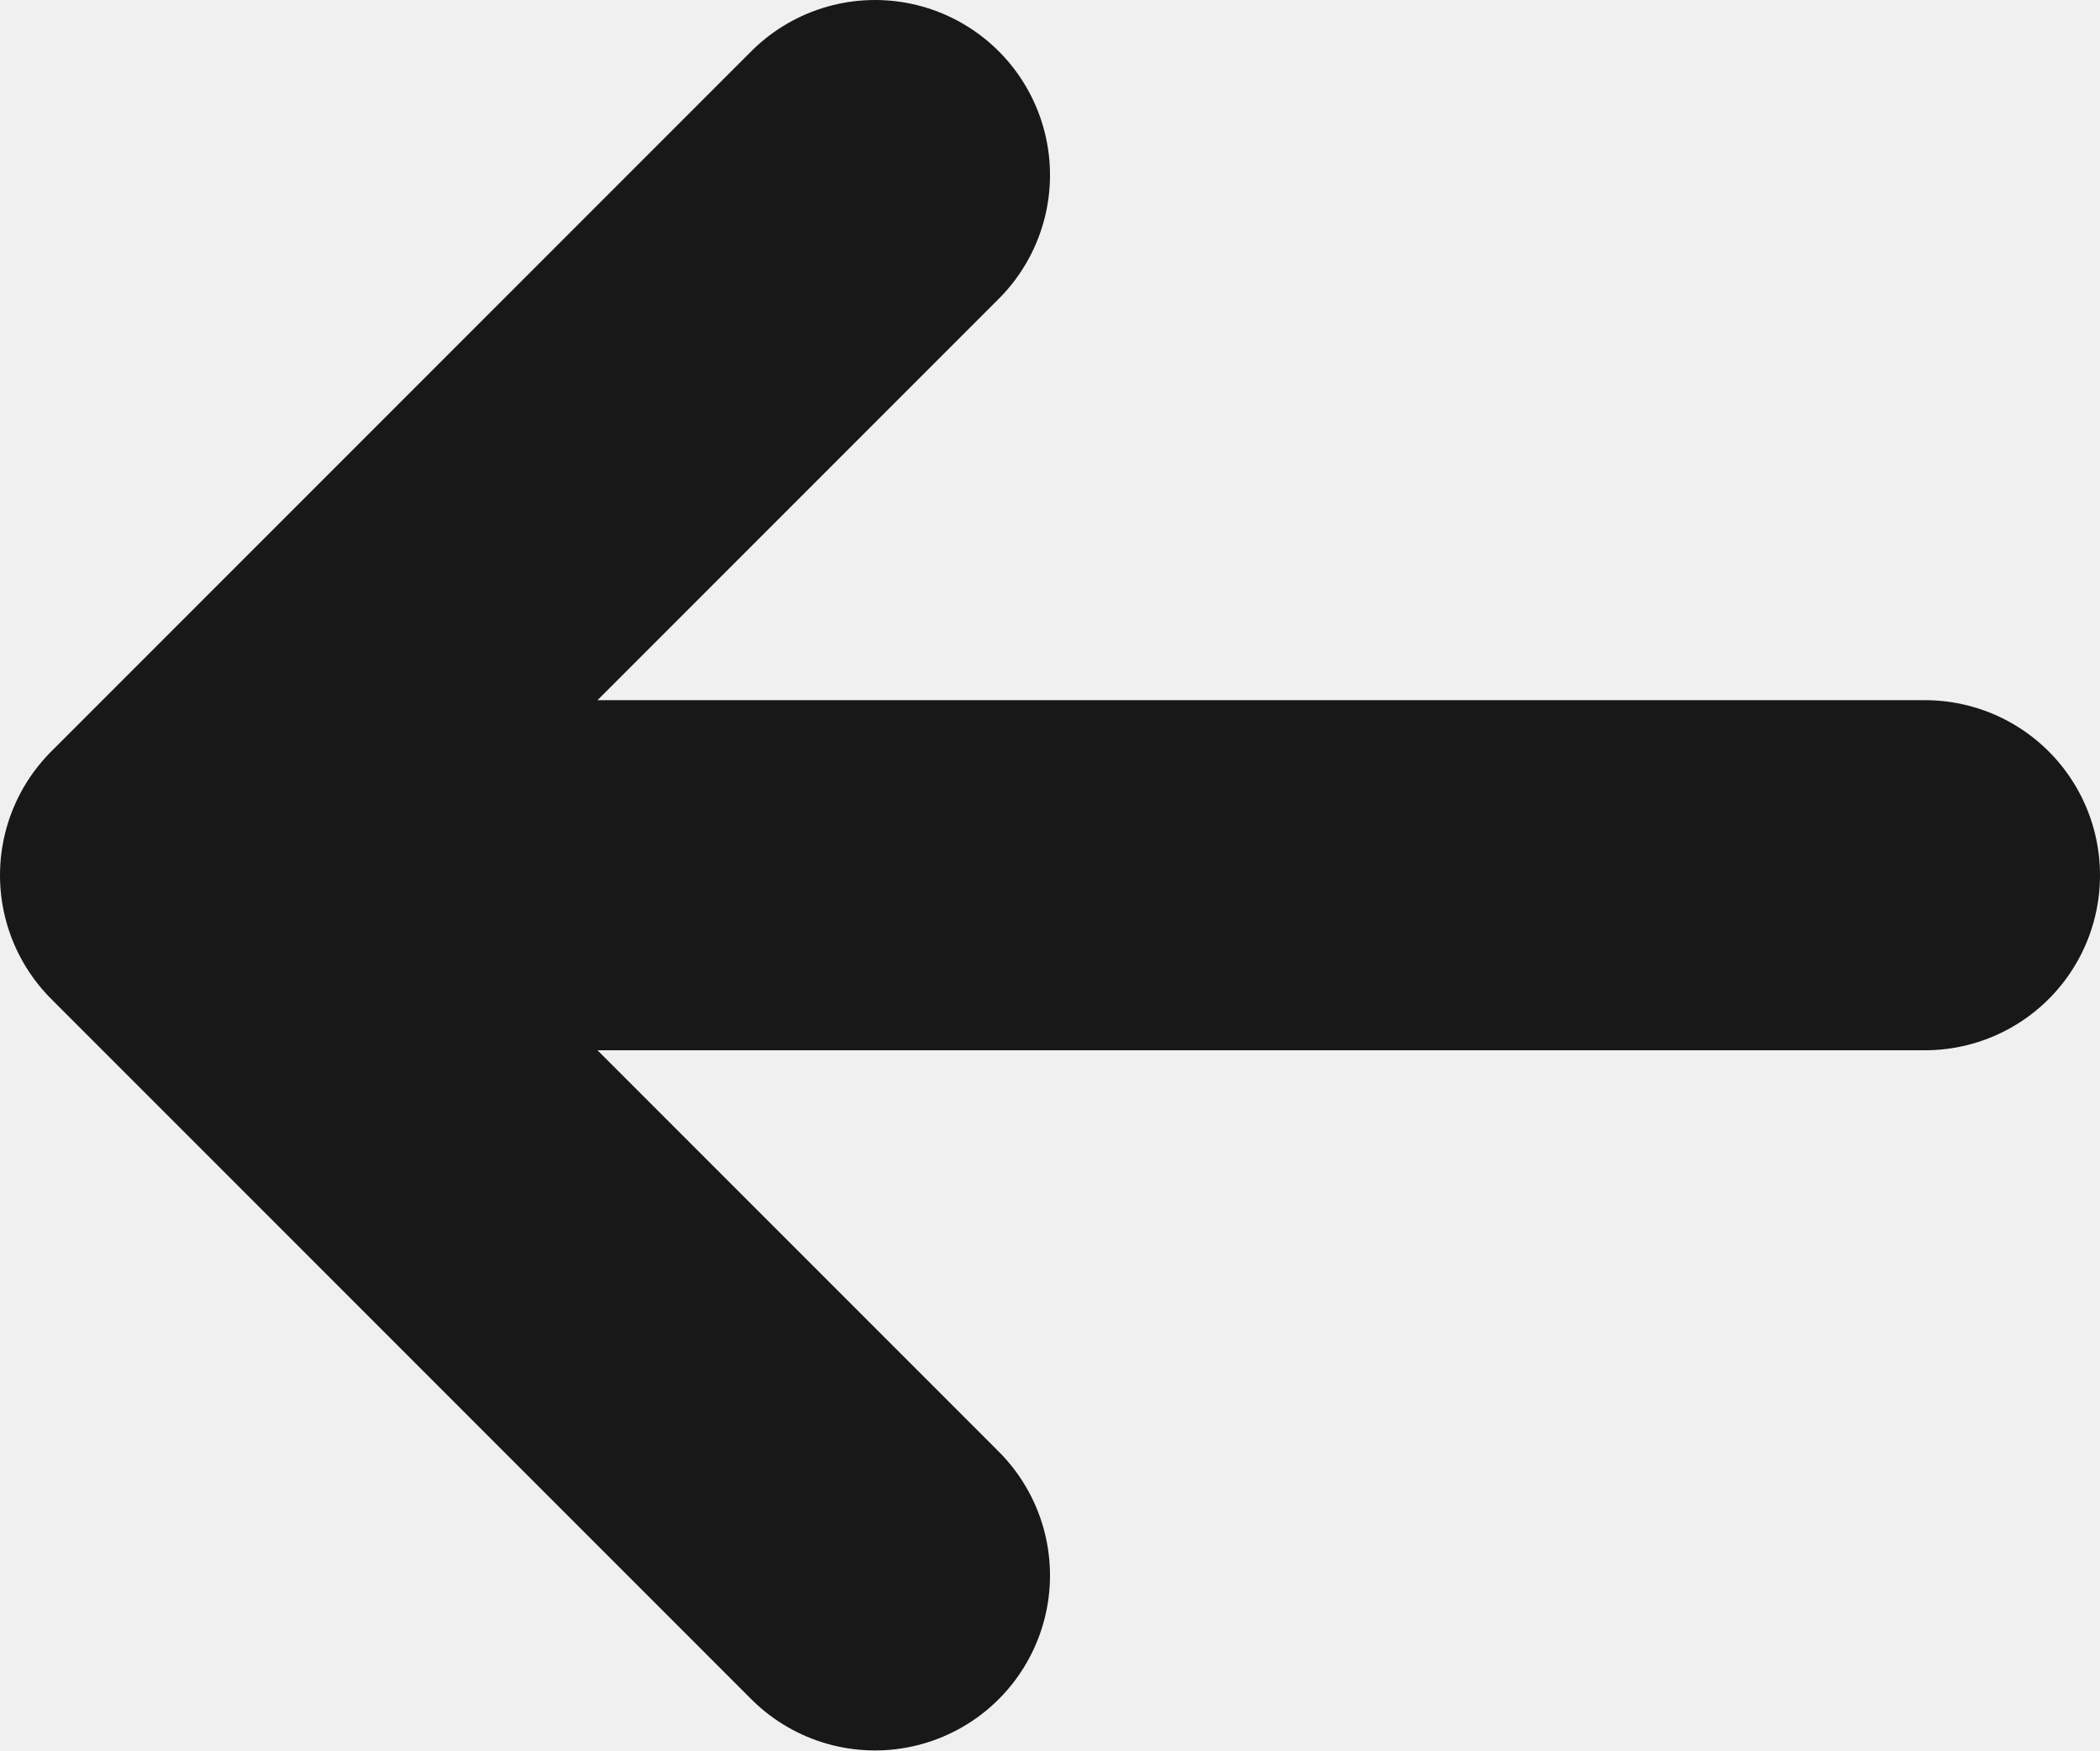
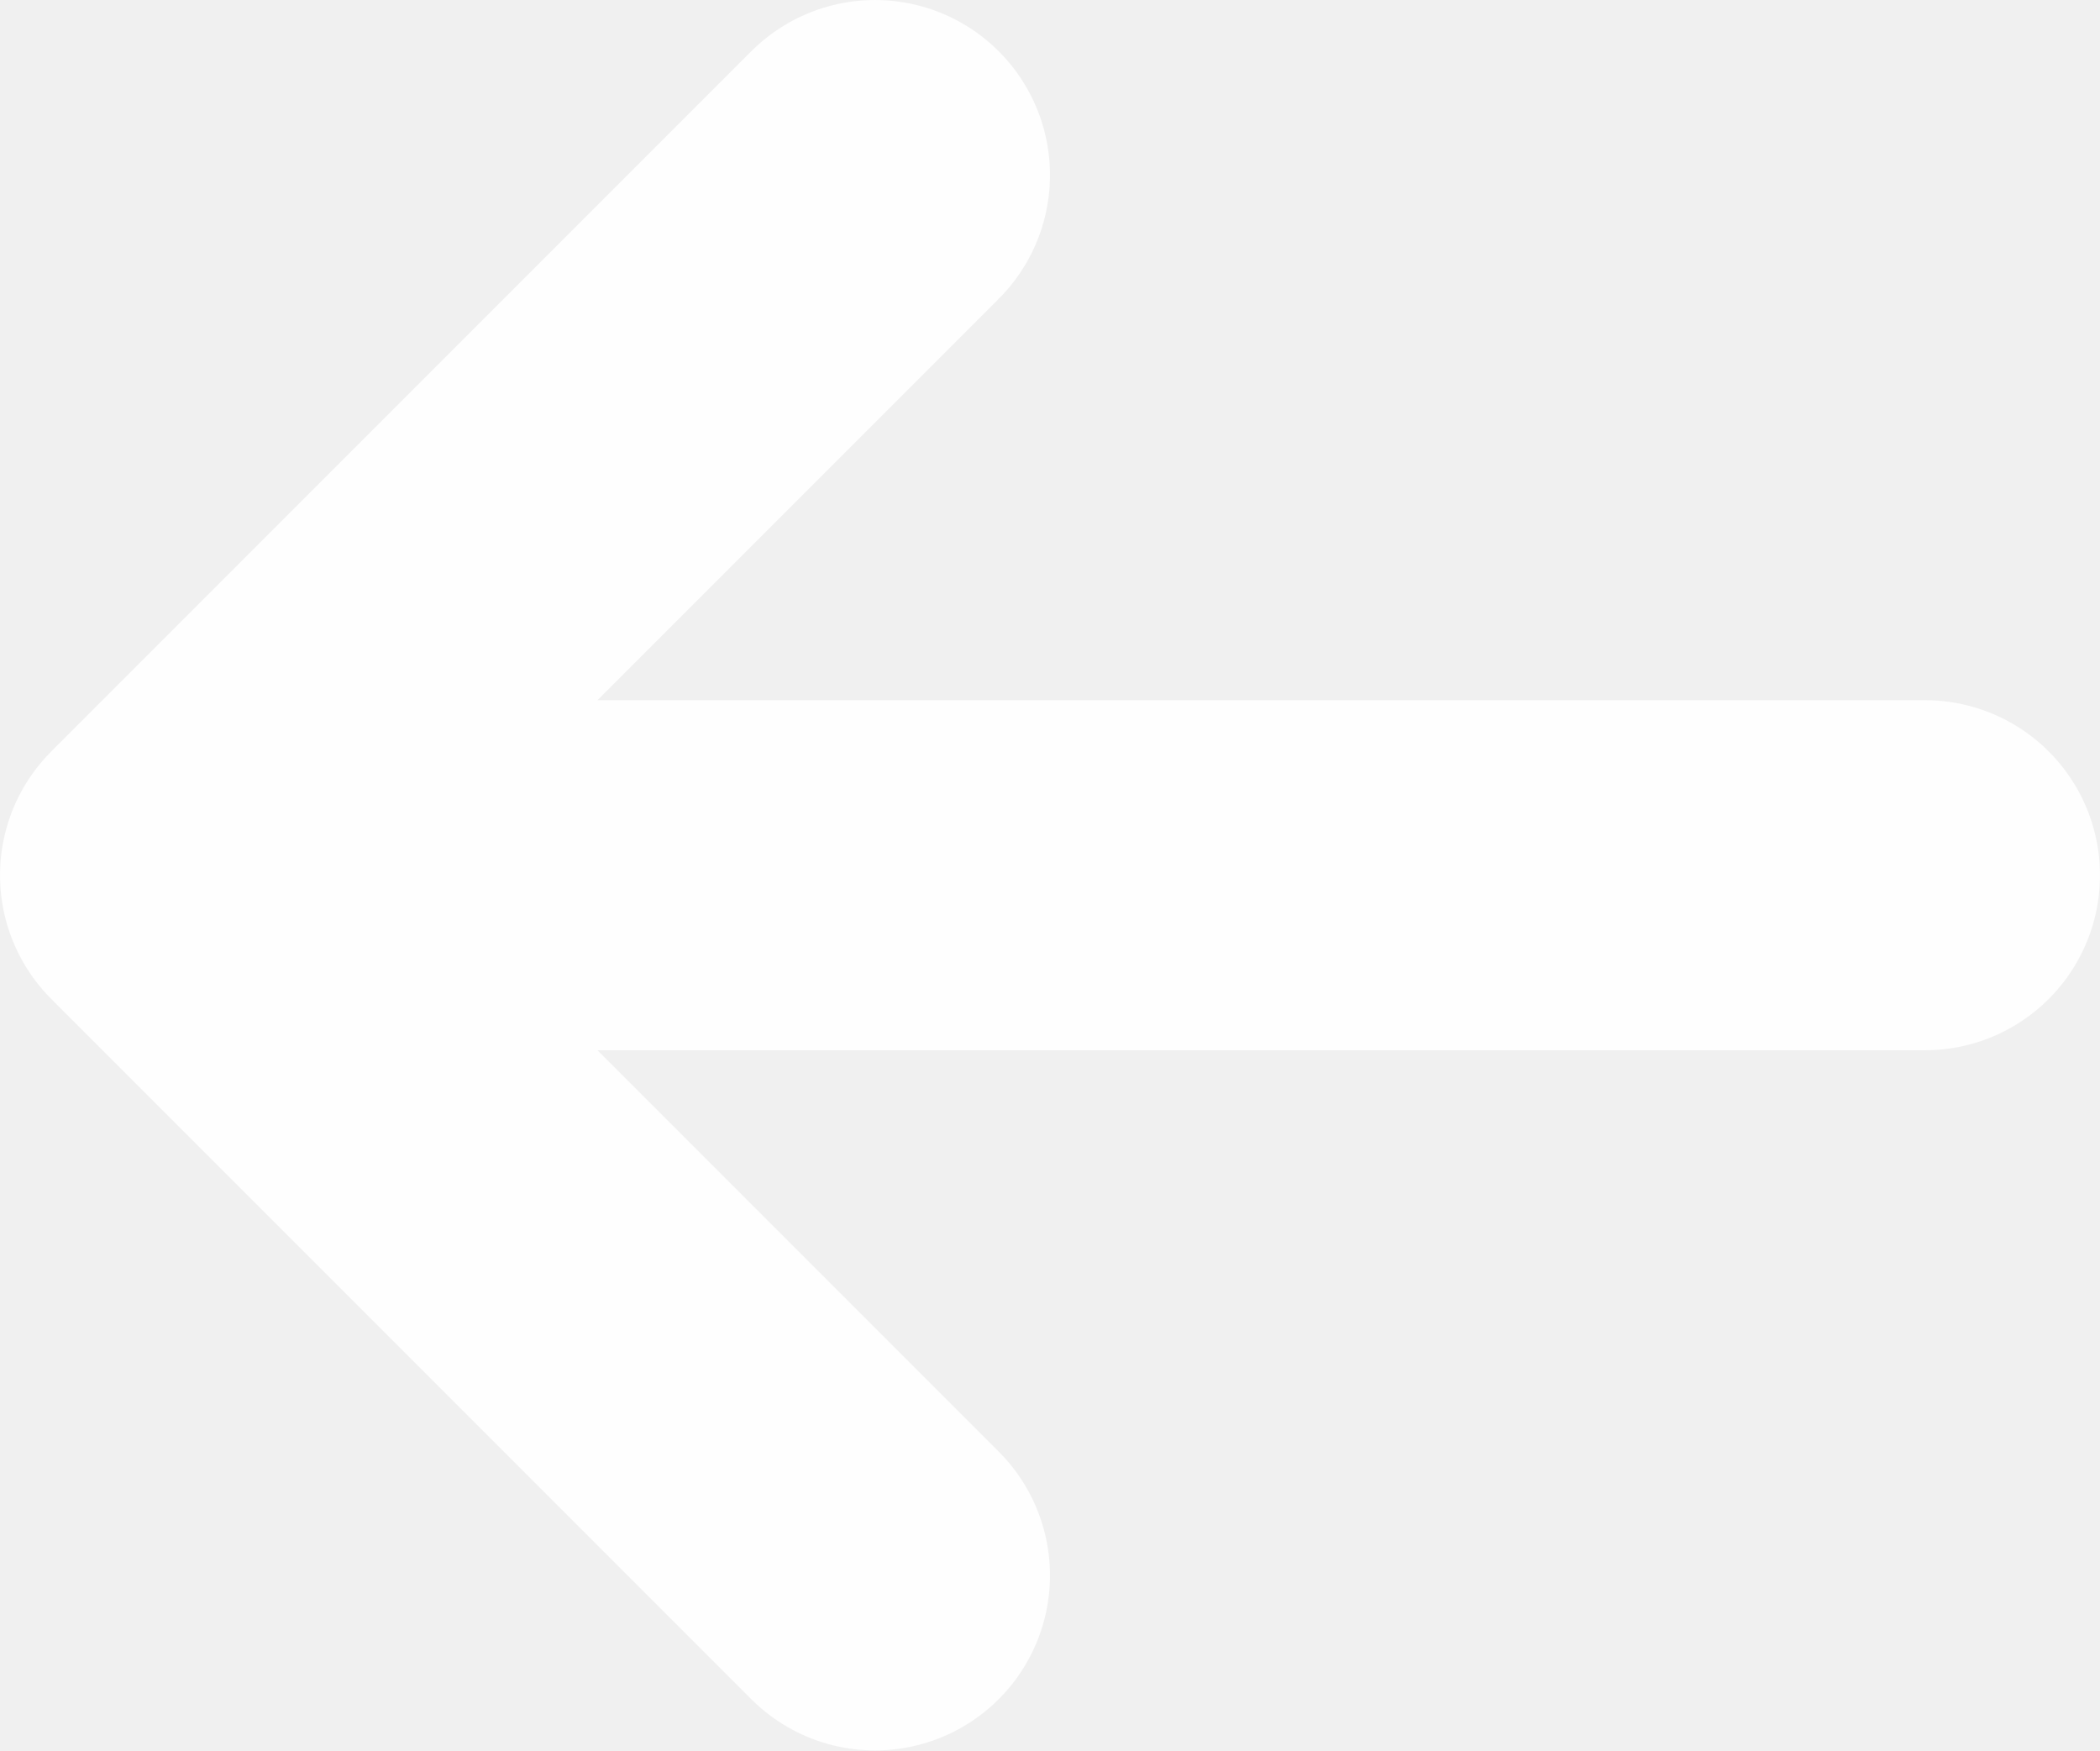
<svg xmlns="http://www.w3.org/2000/svg" width="12" height="10" fill="none">
-   <path d="M11 5H1m0 0l4-4M1 5l4 4" stroke="#000" stroke-opacity=".9" stroke-width="2" stroke-linecap="round" stroke-linejoin="round" />
+   <path d="M11 5H1m0 0l4-4M1 5l4 4" stroke="#fff" stroke-opacity=".9" stroke-width="2" stroke-linecap="round" stroke-linejoin="round" />
</svg>
